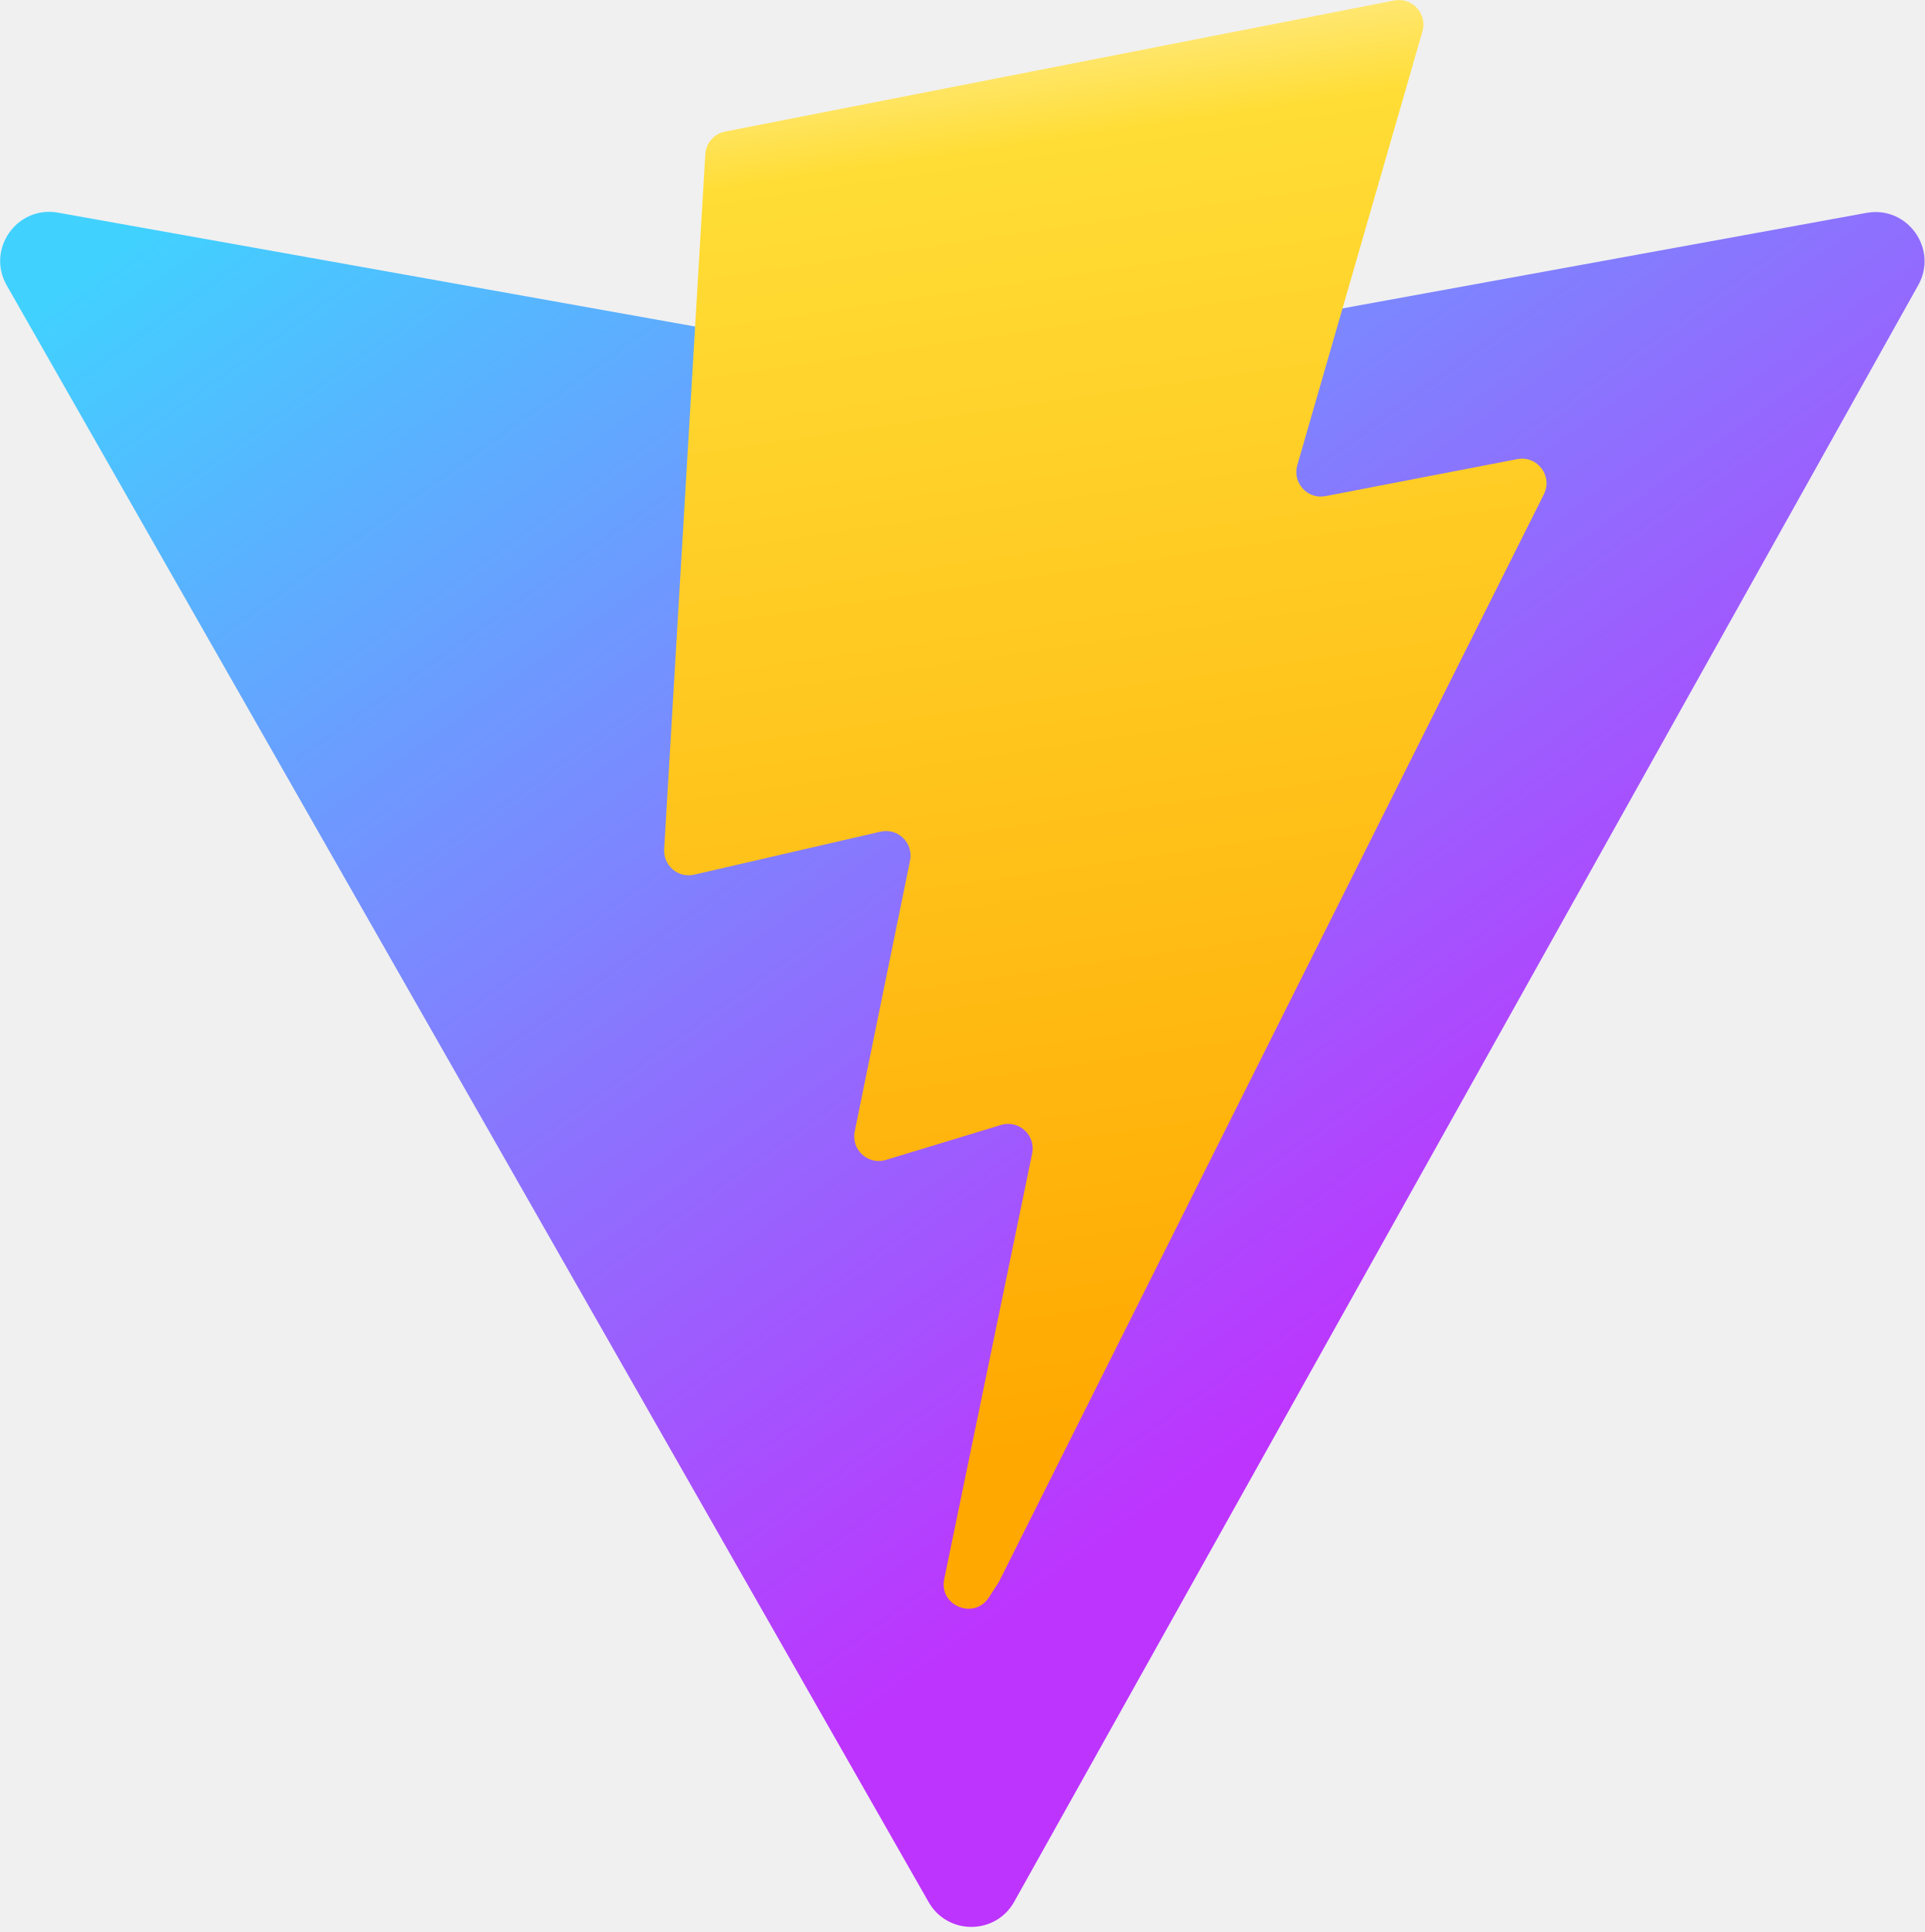
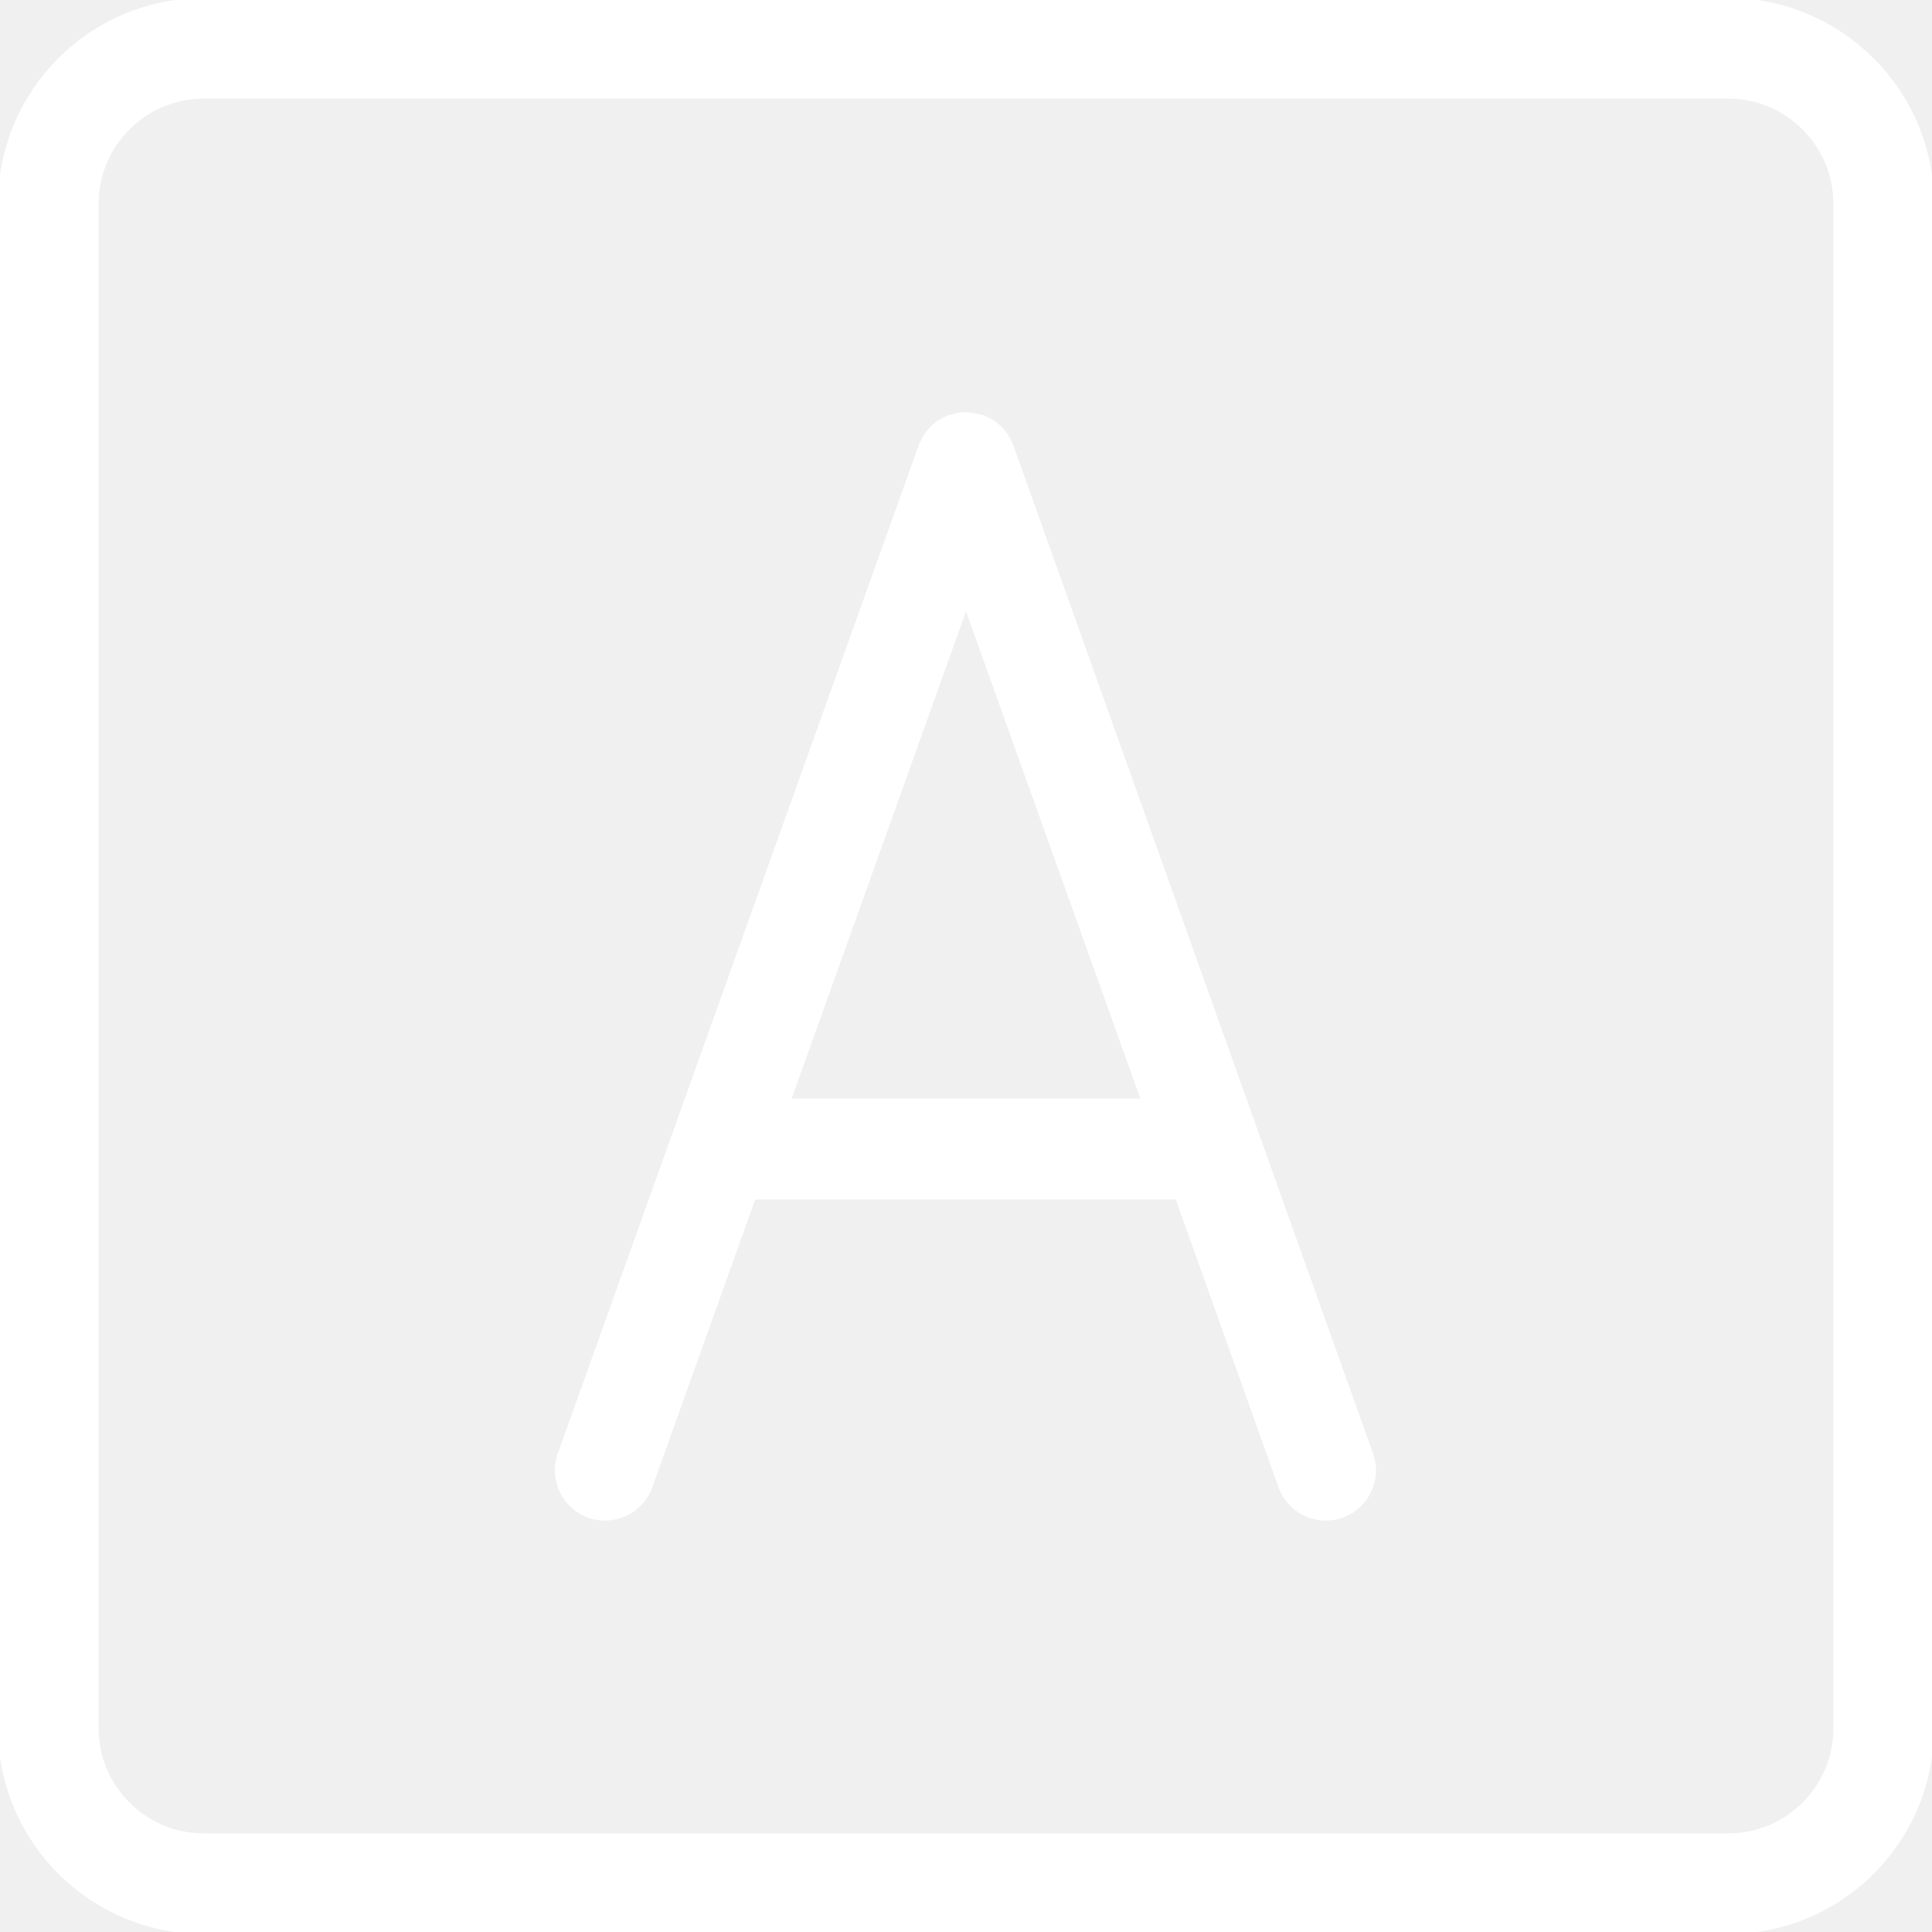
- <svg xmlns="http://www.w3.org/2000/svg" aria-hidden="true" role="img" class="iconify iconify--logos" width="31.88" height="32" preserveAspectRatio="xMidYMid meet" viewBox="0 0 256 257">
-   <defs>
-     <linearGradient id="IconifyId1813088fe1fbc01fb466" x1="-.828%" x2="57.636%" y1="7.652%" y2="78.411%">
-       <stop offset="0%" stop-color="#41D1FF" />
-       <stop offset="100%" stop-color="#BD34FE" />
-     </linearGradient>
-     <linearGradient id="IconifyId1813088fe1fbc01fb467" x1="43.376%" x2="50.316%" y1="2.242%" y2="89.03%">
-       <stop offset="0%" stop-color="#FFEA83" />
-       <stop offset="8.333%" stop-color="#FFDD35" />
-       <stop offset="100%" stop-color="#FFA800" />
-     </linearGradient>
-   </defs>
-   <path fill="url(#IconifyId1813088fe1fbc01fb466)" d="M255.153 37.938L134.897 252.976c-2.483 4.44-8.862 4.466-11.382.048L.875 37.958c-2.746-4.814 1.371-10.646 6.827-9.67l120.385 21.517a6.537 6.537 0 0 0 2.322-.004l117.867-21.483c5.438-.991 9.574 4.796 6.877 9.62Z" />
-   <path fill="url(#IconifyId1813088fe1fbc01fb467)" d="M185.432.063L96.44 17.501a3.268 3.268 0 0 0-2.634 3.014l-5.474 92.456a3.268 3.268 0 0 0 3.997 3.378l24.777-5.718c2.318-.535 4.413 1.507 3.936 3.838l-7.361 36.047c-.495 2.426 1.782 4.5 4.151 3.78l15.304-4.649c2.372-.72 4.652 1.36 4.15 3.788l-11.698 56.621c-.732 3.542 3.979 5.473 5.943 2.437l1.313-2.028l72.516-144.72c1.215-2.423-.88-5.186-3.54-4.672l-25.505 4.922c-2.396.462-4.435-1.77-3.759-4.114l16.646-57.705c.677-2.35-1.37-4.583-3.769-4.113Z" />
+ <svg xmlns="http://www.w3.org/2000/svg" fill="#ffffff" height="800px" width="800px" version="1.1" id="Capa_1" viewBox="0 0 489.8 489.8" xml:space="preserve" stroke="#ffffff">
+   <g id="SVGRepo_bgCarrier" stroke-width="0" />
+   <g id="SVGRepo_tracerCarrier" stroke-linecap="round" stroke-linejoin="round" />
+   <g id="SVGRepo_iconCarrier">
+     <g>
+       <g>
+         <path d="M438.2,0H51.6C23.1,0,0,23.2,0,51.6v386.6c0,28.5,23.2,51.6,51.6,51.6h386.6c28.5,0,51.6-23.2,51.6-51.6V51.6 C489.8,23.2,466.6,0,438.2,0z M465.3,438.2c0,14.9-12.2,27.1-27.1,27.1H51.6c-14.9,0-27.1-12.2-27.1-27.1V51.6 c0-14.9,12.2-27.1,27.1-27.1h386.6c14.9,0,27.1,12.2,27.1,27.1V438.2z" />
+         <path d="M256.4,113c-0.1-0.2-0.2-0.3-0.2-0.5c-0.2-0.4-0.4-0.8-0.6-1.2c-0.2-0.3-0.4-0.7-0.6-1s-0.5-0.6-0.7-0.9 c-0.3-0.3-0.5-0.6-0.8-0.9s-0.5-0.5-0.8-0.7c-0.3-0.3-0.7-0.5-1-0.8c-0.3-0.2-0.6-0.4-0.9-0.5c-0.4-0.2-0.8-0.4-1.3-0.6 c-0.2-0.1-0.3-0.2-0.5-0.2c-0.2-0.1-0.3-0.1-0.5-0.1c-0.5-0.1-0.9-0.3-1.4-0.3c-0.3-0.1-0.7-0.1-1-0.2c-0.4,0-0.8-0.1-1.3-0.1 c-0.4,0-0.8,0-1.2,0.1c-0.4,0-0.7,0.1-1.1,0.2c-0.5,0.1-0.9,0.2-1.3,0.3c-0.2,0.1-0.3,0.1-0.5,0.1c-0.2,0.1-0.3,0.2-0.5,0.2 c-0.4,0.2-0.8,0.4-1.2,0.6c-0.3,0.2-0.6,0.4-0.9,0.5c-0.4,0.2-0.7,0.5-1,0.8c-0.3,0.2-0.6,0.5-0.8,0.7c-0.3,0.3-0.6,0.6-0.8,0.9 c-0.3,0.3-0.5,0.6-0.7,0.9s-0.4,0.6-0.6,1c-0.2,0.4-0.4,0.8-0.6,1.2c-0.1,0.2-0.2,0.3-0.2,0.5l-91.5,255.6 c-2.3,6.4,1,13.4,7.4,15.7c1.4,0.5,2.8,0.7,4.1,0.7c5,0,9.7-3.1,11.5-8.1l26.2-73.3h106.3c0.3,0,0.6-0.1,1-0.1l26.2,73.4 c1.8,5,6.5,8.1,11.5,8.1c1.4,0,2.8-0.2,4.1-0.7c6.4-2.3,9.7-9.3,7.4-15.7L256.4,113z M200,279l44.9-125.5L289.8,279H200z" />
+       </g>
+     </g>
+   </g>
</svg>
